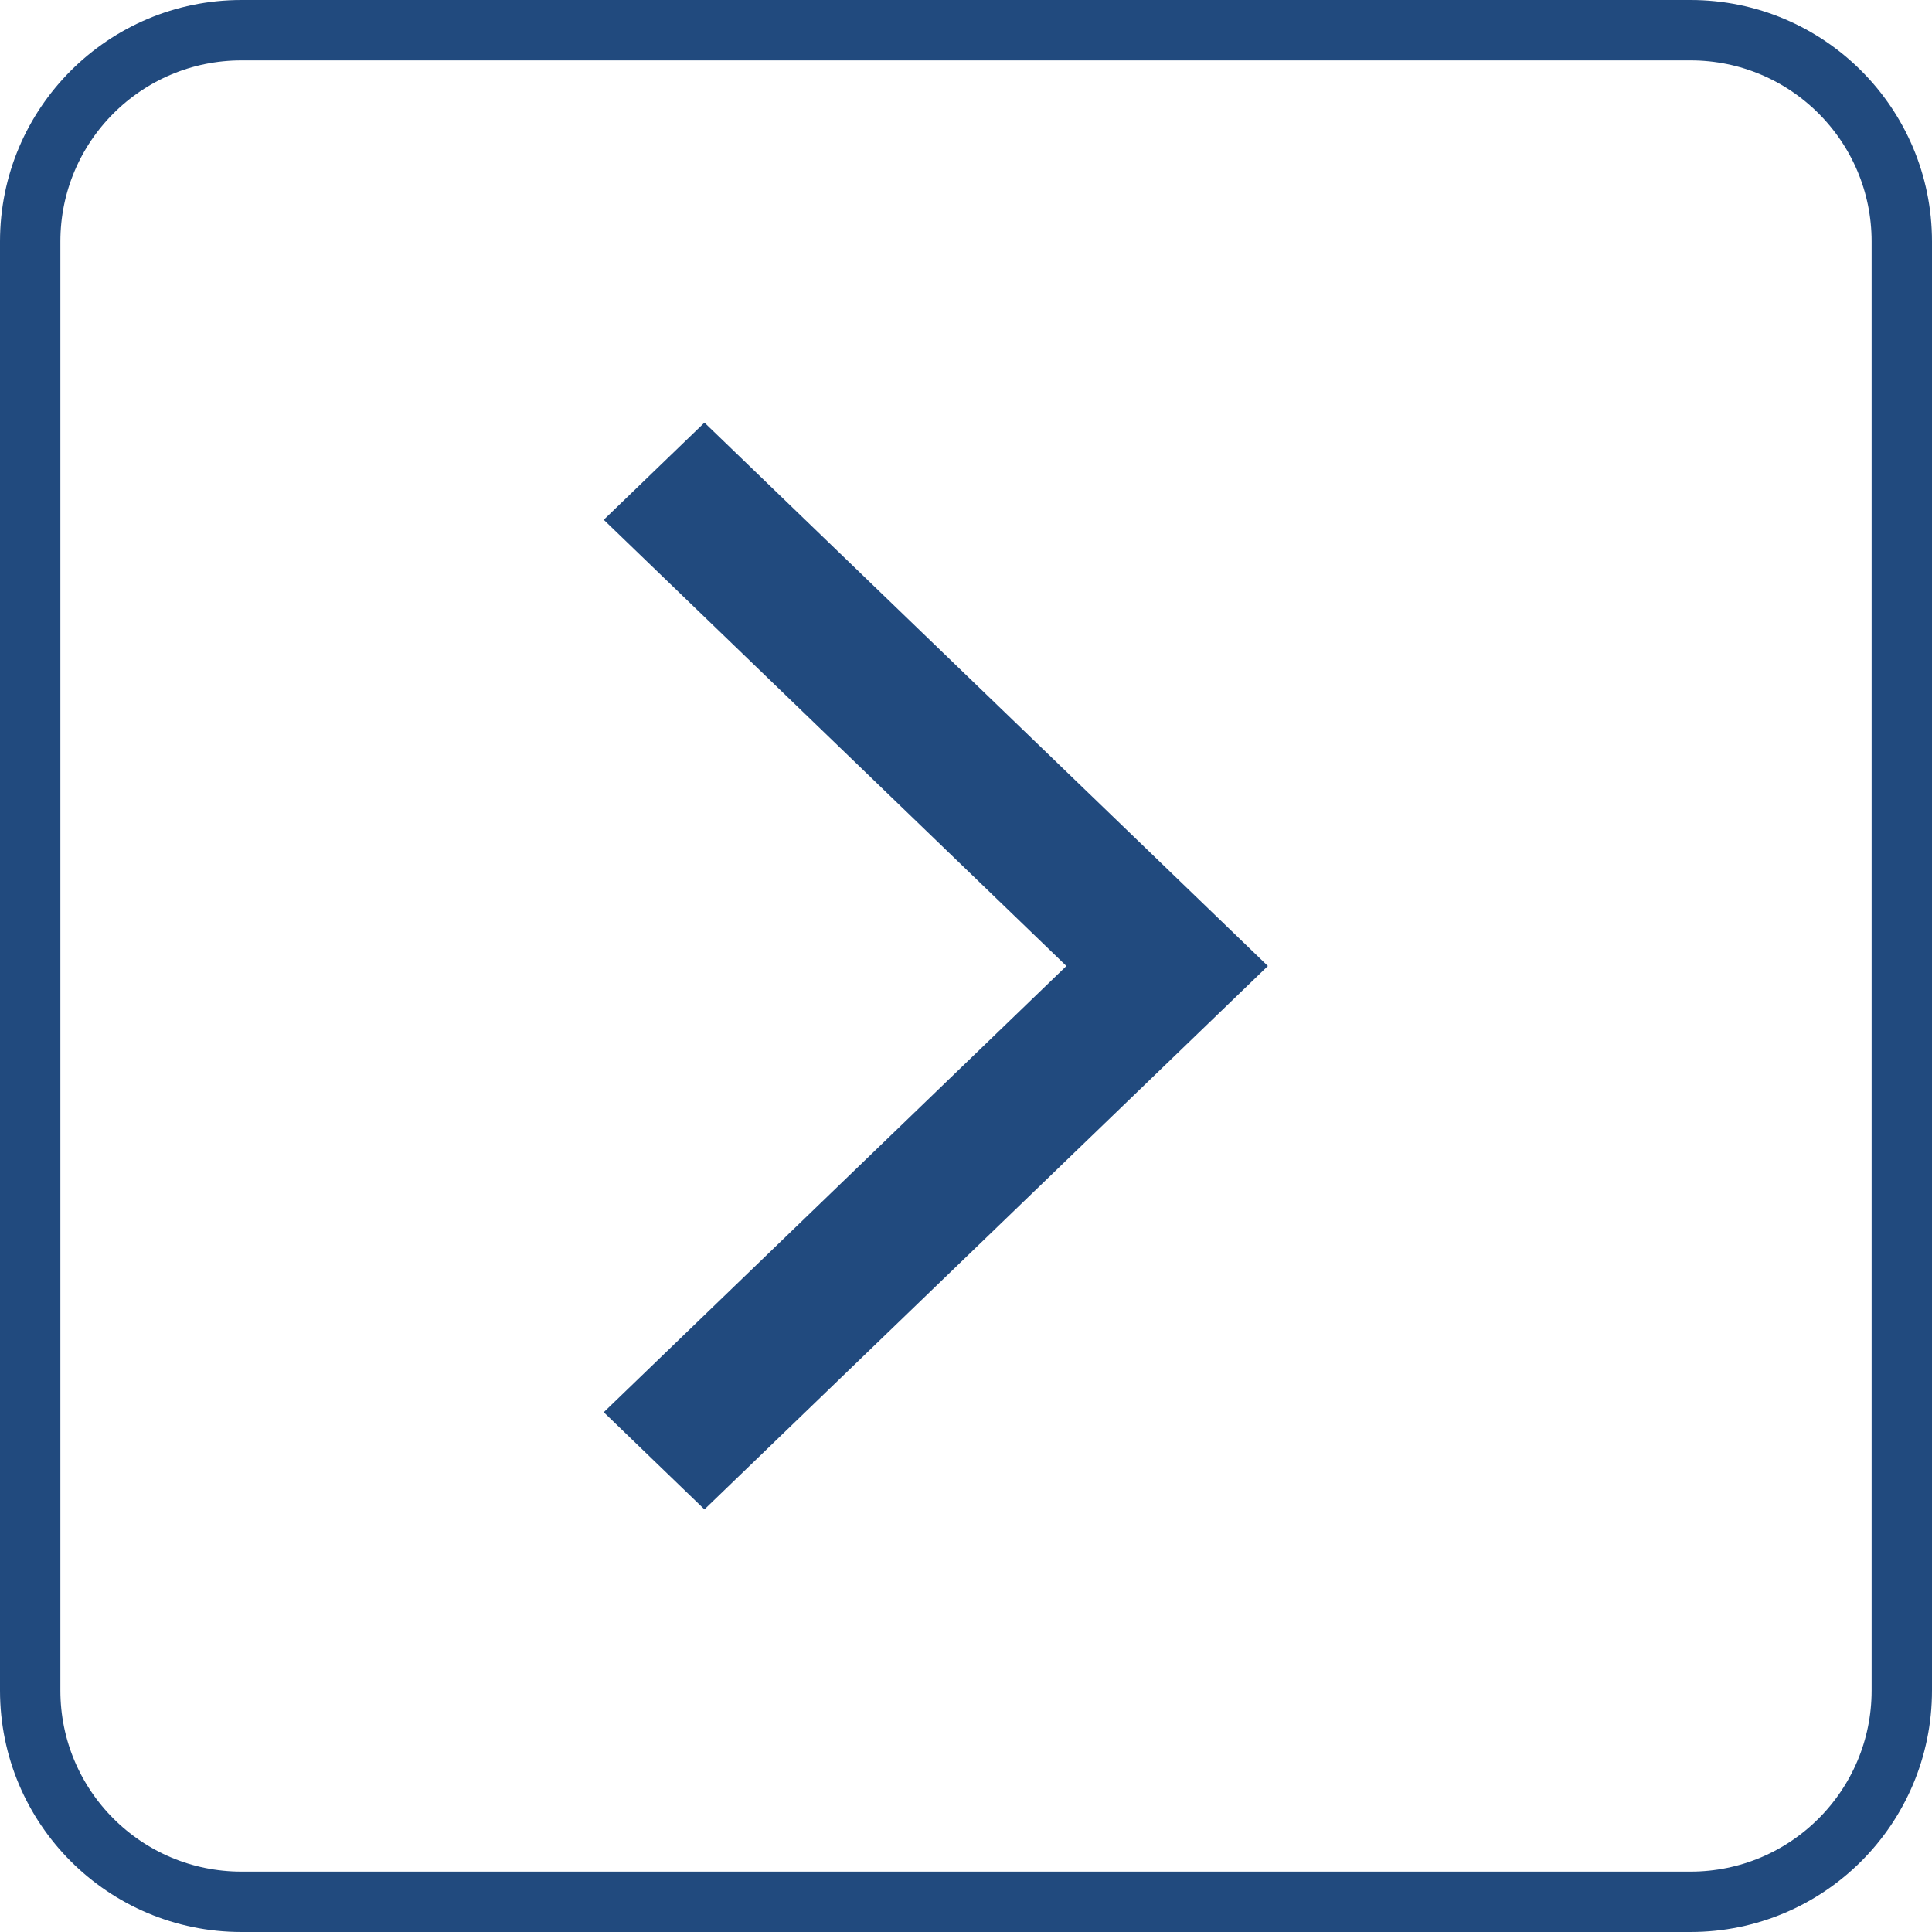
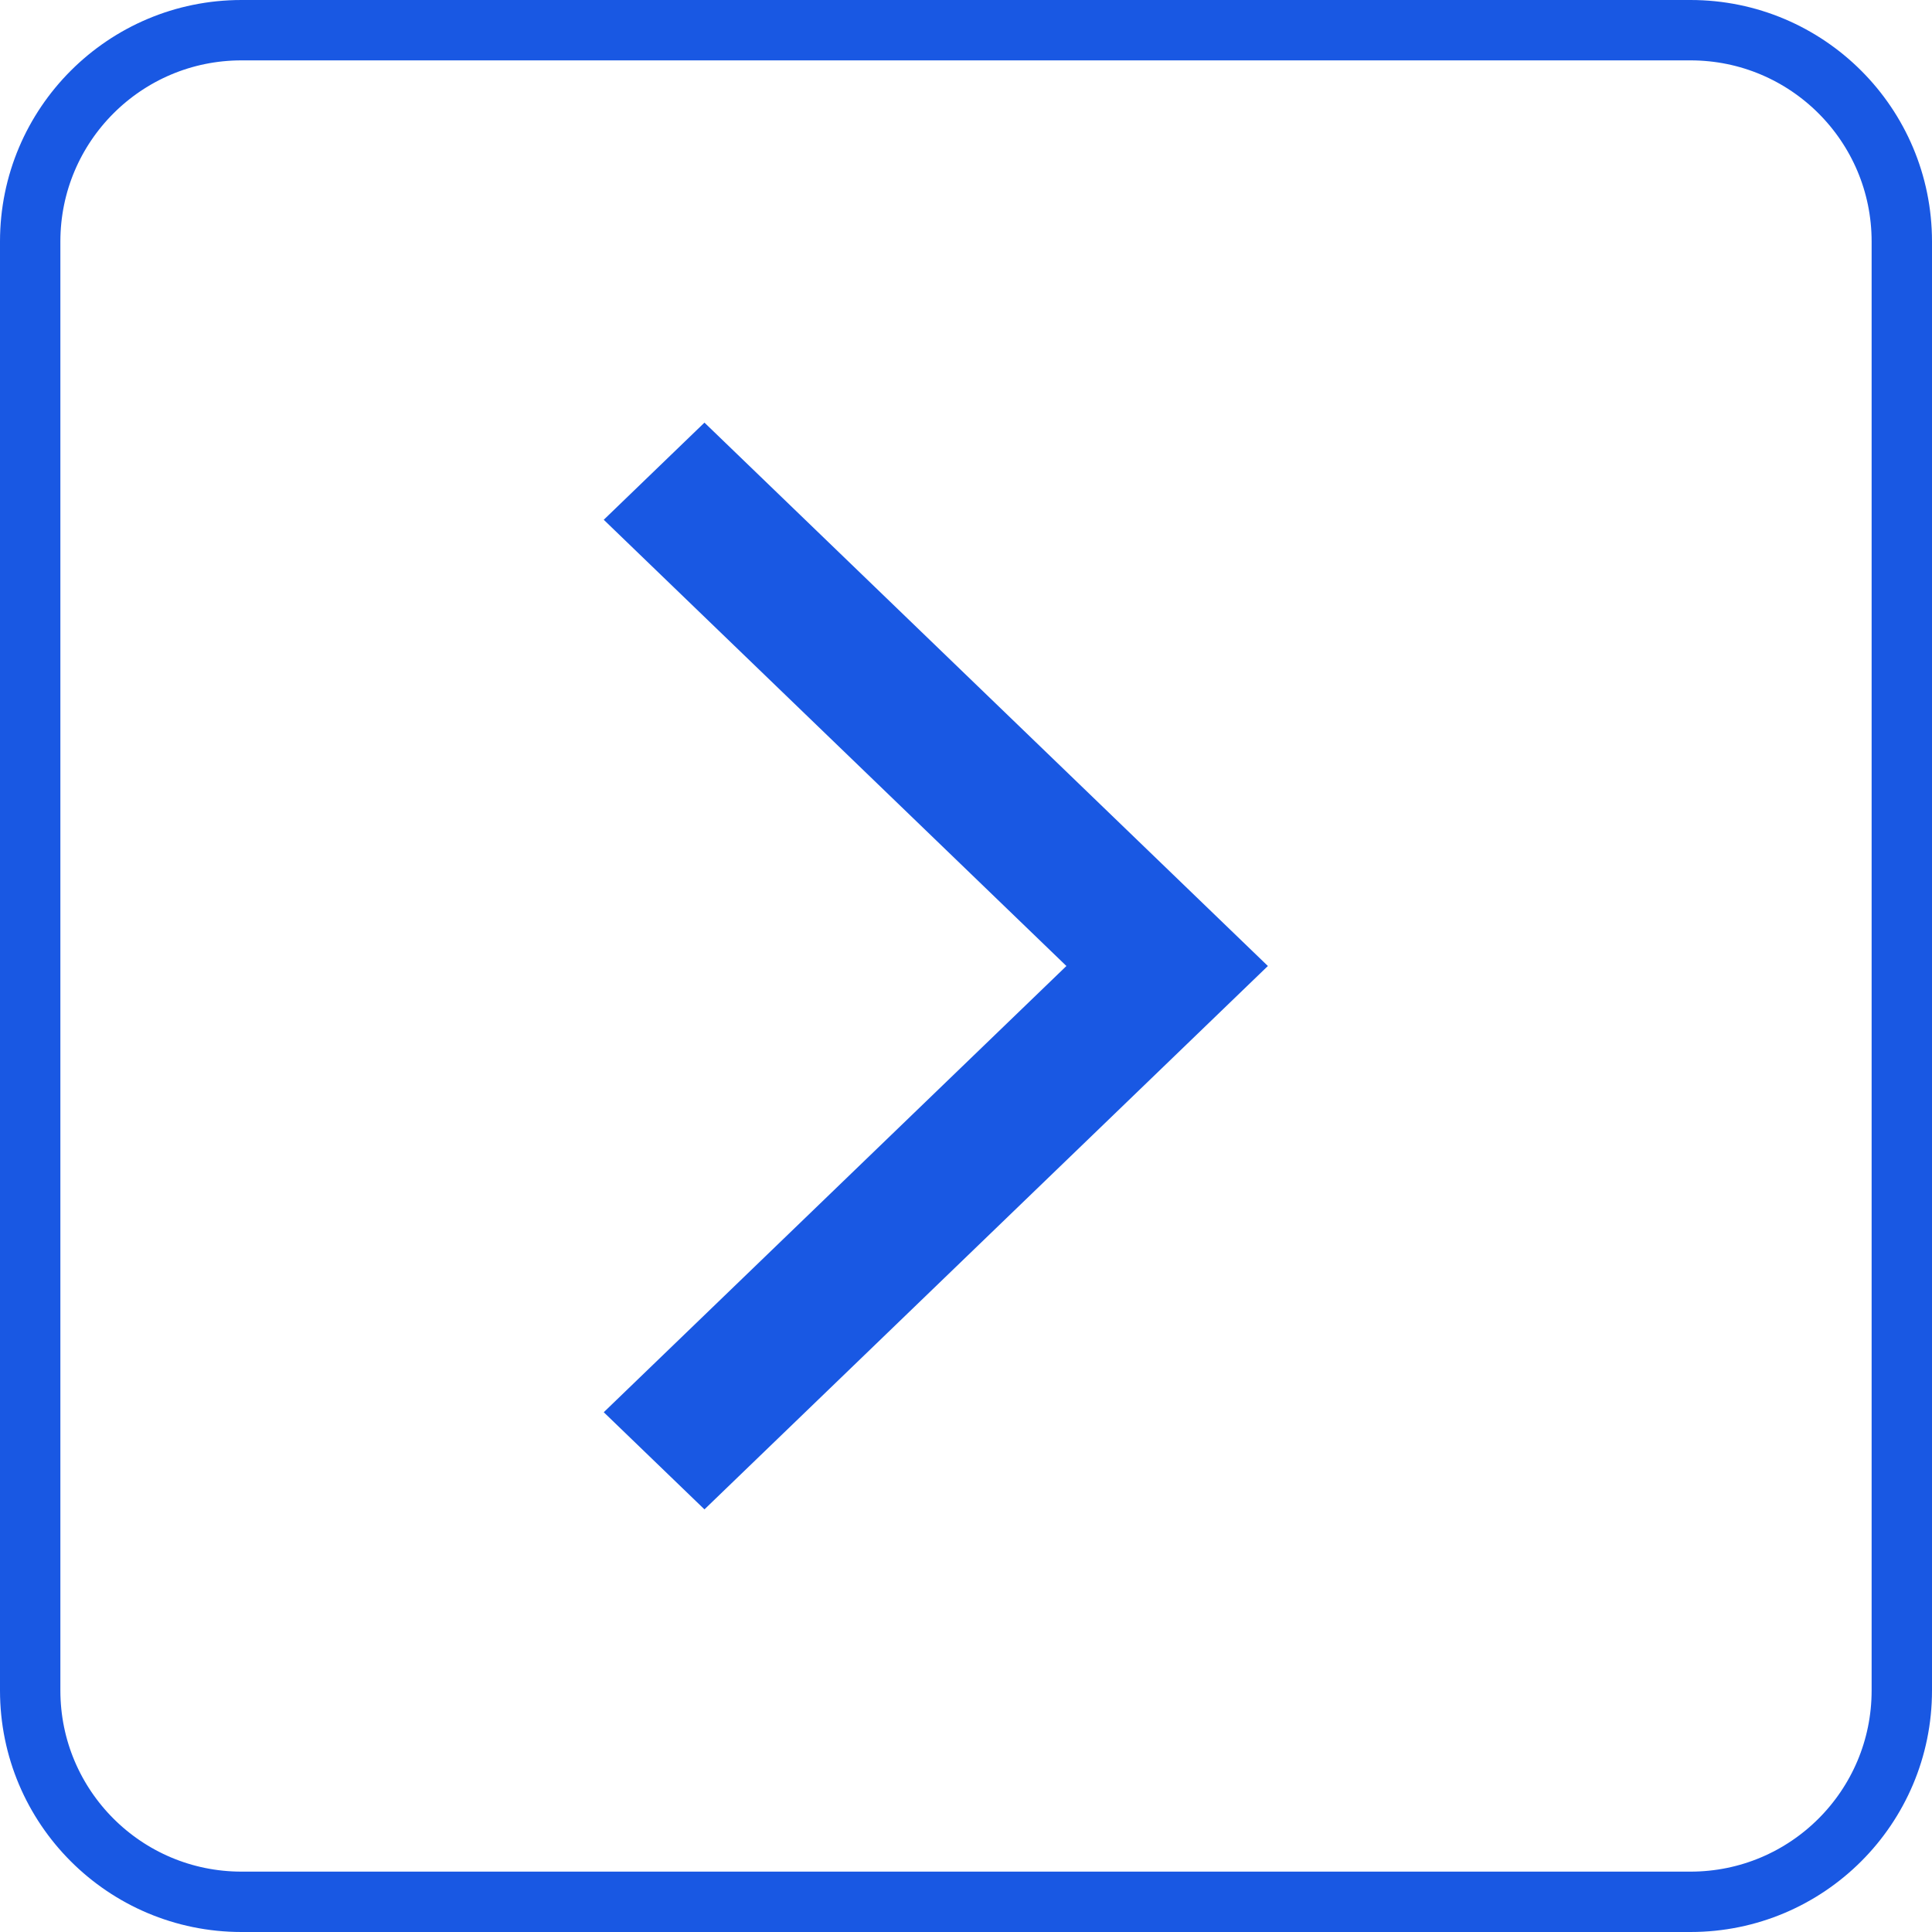
<svg xmlns="http://www.w3.org/2000/svg" width="32" height="32" viewBox="0 0 32 32" fill="none">
-   <path d="M10 23.391L11.668 25L21 16L11.668 7L10 8.609L17.663 16L10 23.391Z" fill="#214A7E" />
-   <rect x="31.5" y="31.5" width="31" height="31" rx="3.5" transform="rotate(180 31.5 31.5)" stroke="#214A7E" />
+   <path d="M10 23.391L11.668 25L21 16L11.668 7L10 8.609L17.663 16L10 23.391Z" fill="#1958e3" />
+   <rect x="31.5" y="31.5" width="31" height="31" rx="3.5" transform="rotate(180 31.5 31.5)" stroke="#1958e3" />
</svg>
